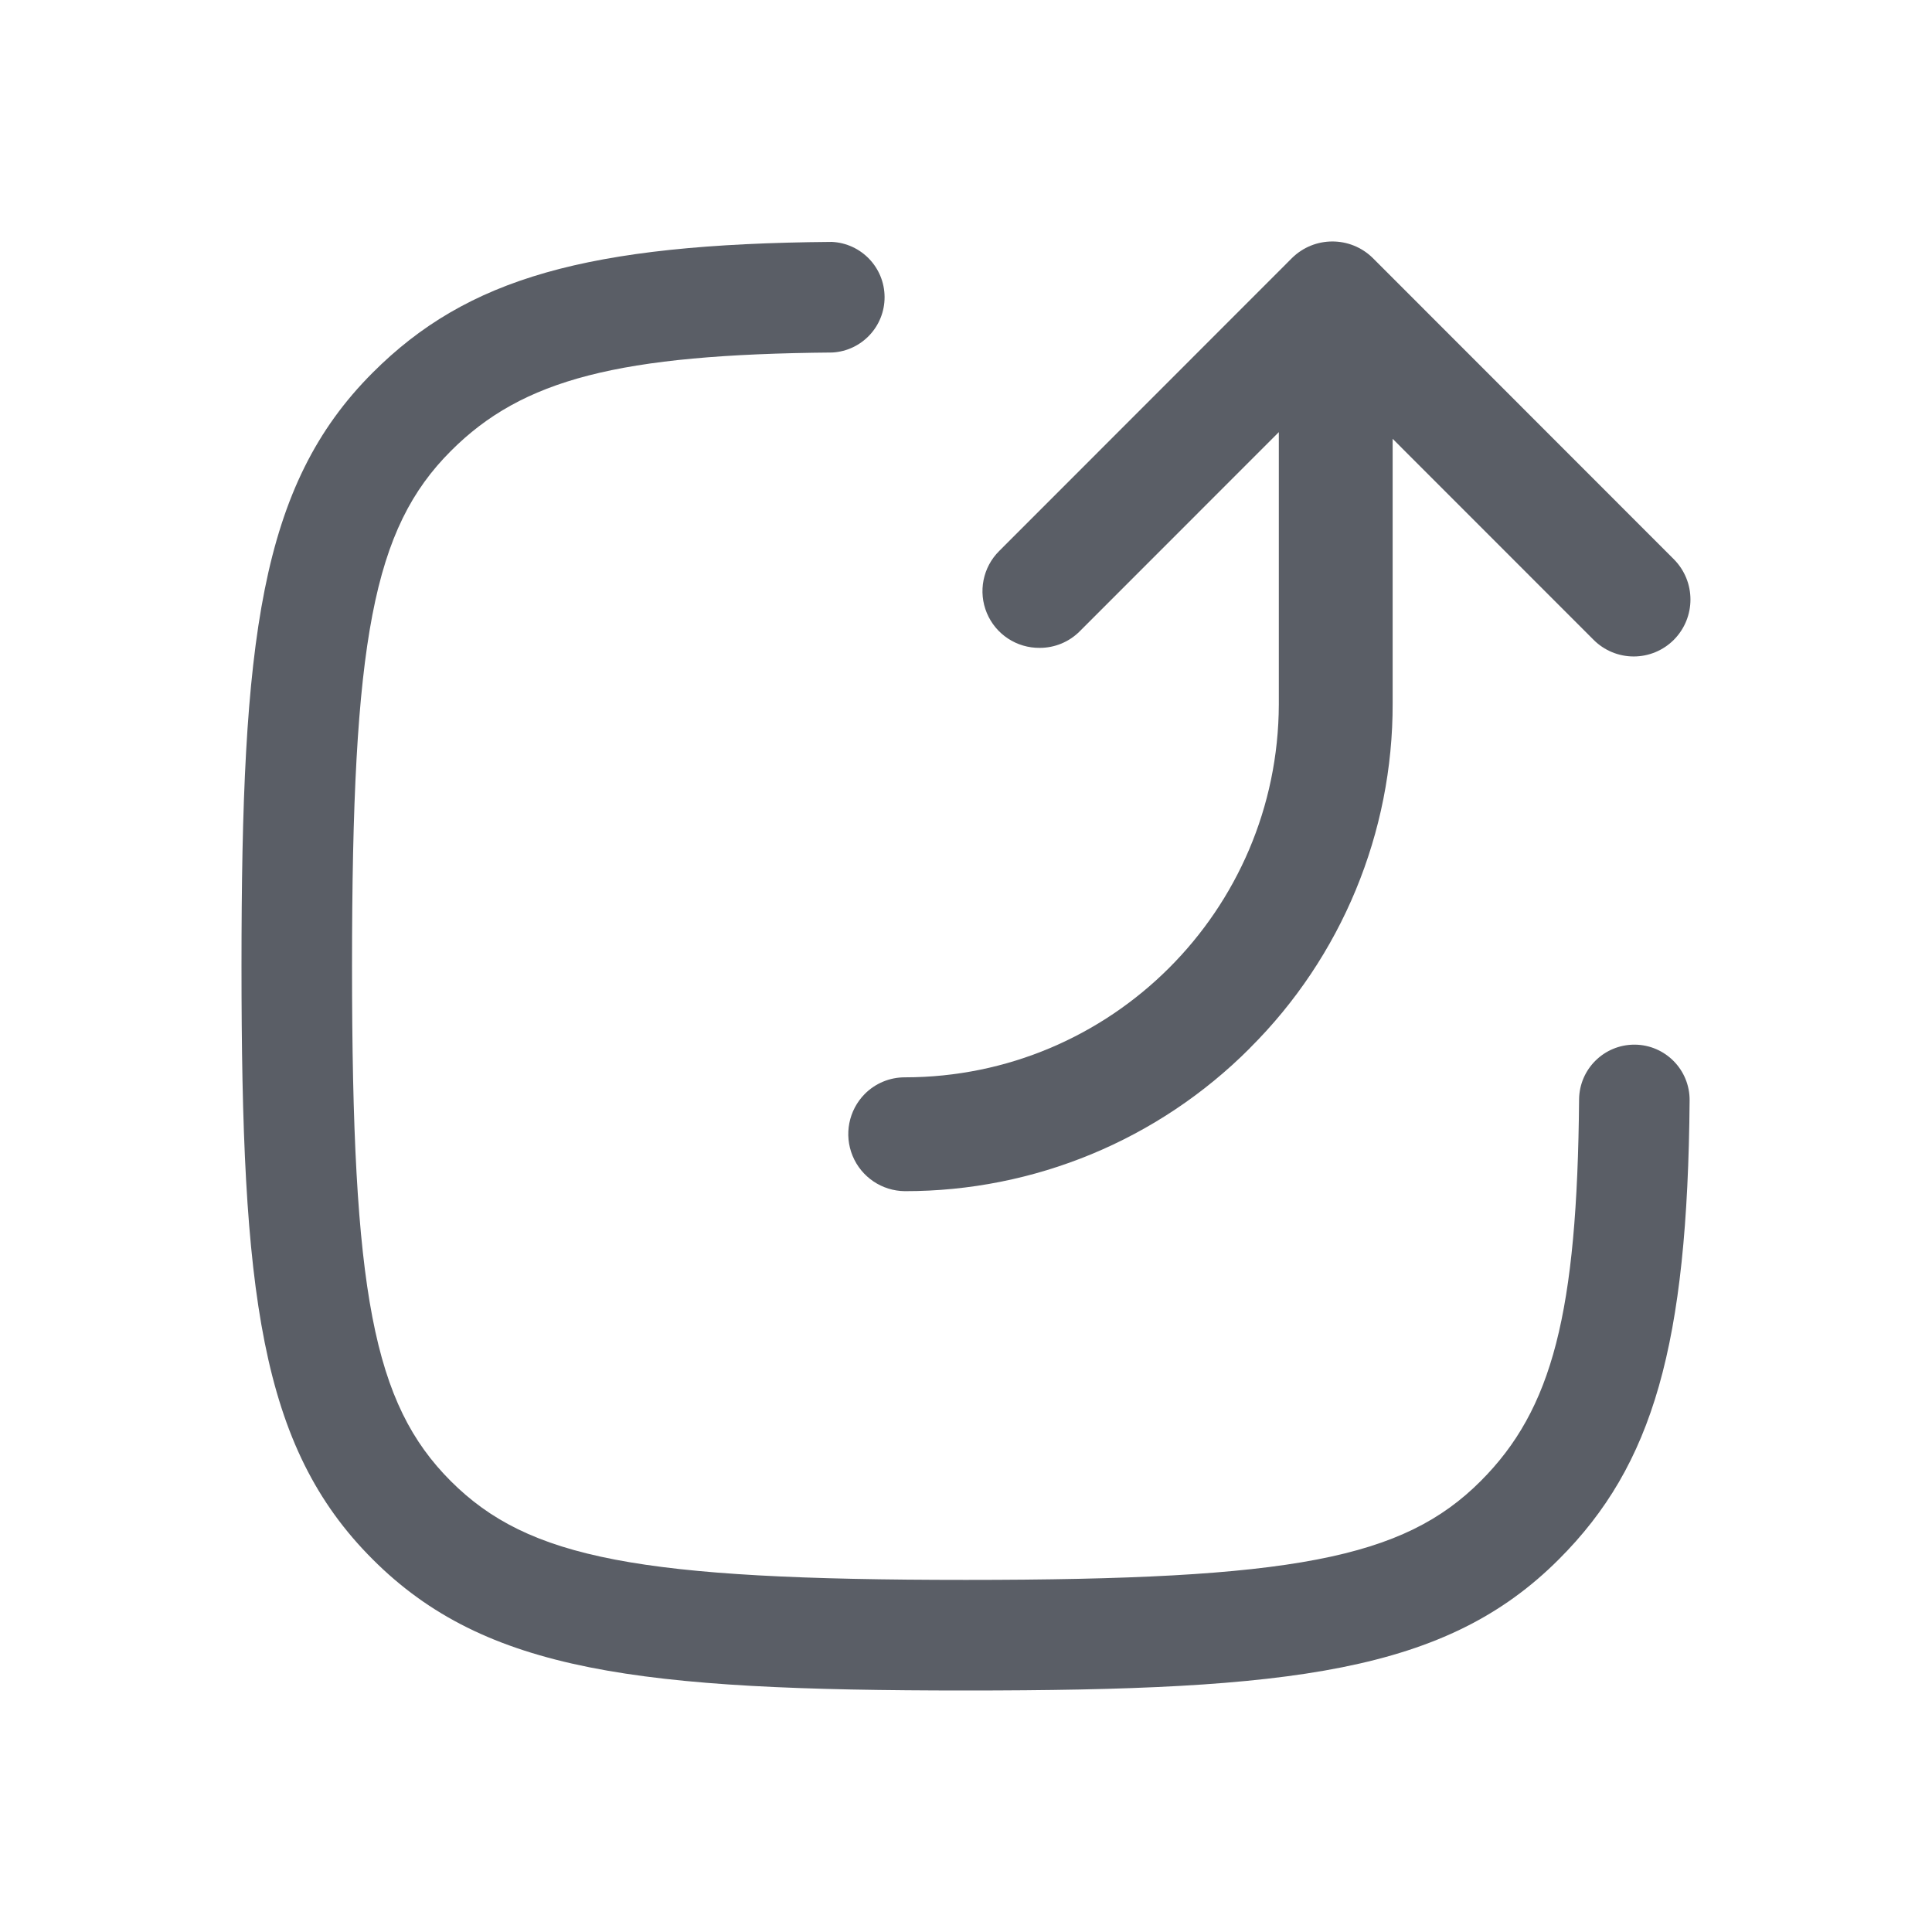
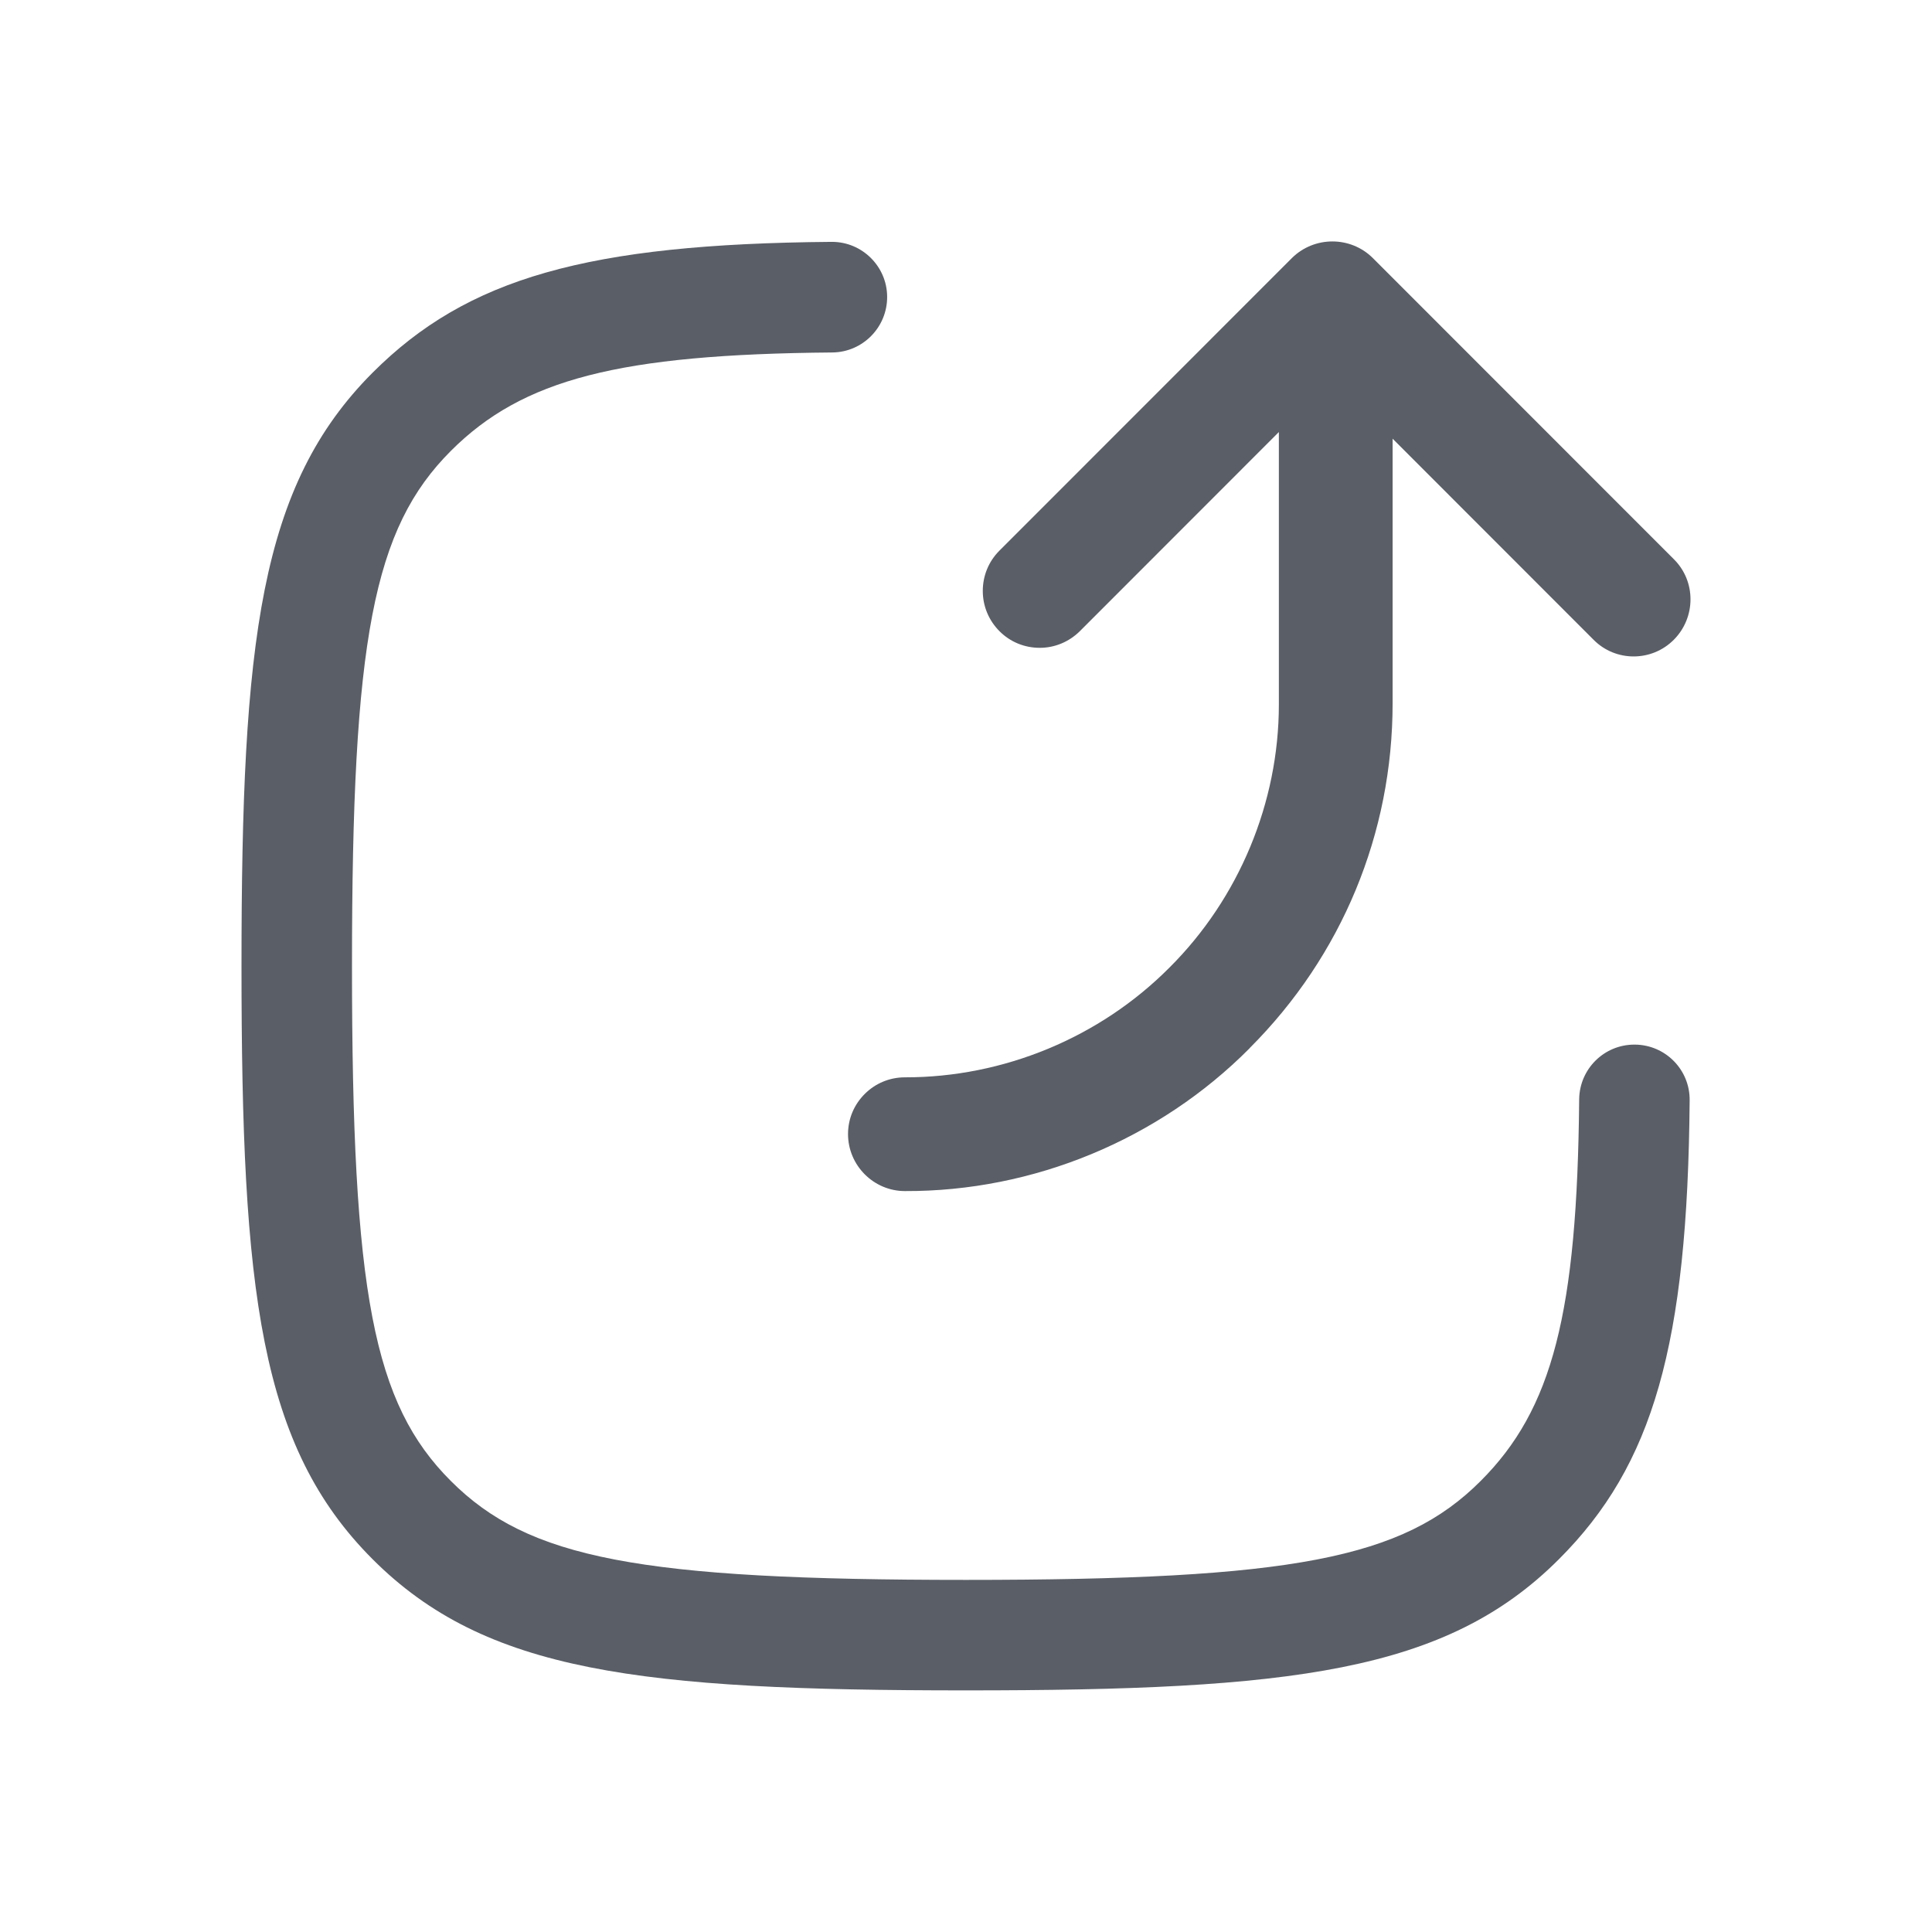
- <svg xmlns="http://www.w3.org/2000/svg" width="24" height="24" fill="none">
-   <path fill="#5A5E66" d="M11.997 21c-4.048 0-5.966-.226-7.368-1.63C3.226 17.969 3 16.05 3 12c0-4.048.226-5.967 1.629-7.37 1.174-1.175 2.666-1.6 5.7-1.625h.005a.688.688 0 0 1 .007 1.374c-2.653.023-3.85.331-4.74 1.223-.964.964-1.228 2.34-1.228 6.398 0 4.06.264 5.435 1.227 6.399.964.963 2.339 1.227 6.397 1.227s5.433-.264 6.396-1.227c.892-.892 1.2-2.088 1.223-4.742a.687.687 0 0 1 .687-.68h.006a.687.687 0 0 1 .68.693c-.025 3.034-.451 4.528-1.624 5.7-1.402 1.404-3.32 1.63-7.368 1.63" />
-   <path fill="#5A5E66" d="M15.523 13.024a6.04 6.04 0 0 1-4.282 1.773.709.709 0 0 1-.499-1.207.7.7 0 0 1 .499-.207 4.647 4.647 0 0 0 4.645-4.632V5.368l-2.472 2.473a.7.7 0 0 1-.498.207.704.704 0 0 1-.503-1.204l3.638-3.64a.715.715 0 0 1 1.001 0l3.741 3.743a.71.71 0 0 1 0 1.001.704.704 0 0 1-.997 0L17.3 5.451v3.285a6.02 6.02 0 0 1-1.774 4.284z" />
+ <svg xmlns="http://www.w3.org/2000/svg" width="16" height="16" viewBox="0 0 16 16" fill="none">
+   <path d="M7.998 13.999C5.3 13.999 4.021 13.849 3.086 12.913C2.151 11.978 2 10.699 2 8C2 5.301 2.151 4.022 3.086 3.086C3.869 2.303 4.863 2.02 6.885 2.003H6.89C7.14 2.003 7.345 2.206 7.347 2.456C7.349 2.709 7.146 2.916 6.894 2.919C5.125 2.934 4.328 3.14 3.734 3.734C3.091 4.377 2.915 5.294 2.915 8C2.915 10.706 3.091 11.623 3.734 12.265C4.376 12.908 5.293 13.084 7.998 13.084C10.703 13.084 11.62 12.908 12.262 12.265C12.857 11.671 13.062 10.874 13.078 9.104C13.081 8.852 13.285 8.651 13.535 8.651H13.54C13.792 8.653 13.996 8.859 13.993 9.113C13.976 11.136 13.692 12.132 12.91 12.913C11.975 13.849 10.696 13.999 7.998 13.999Z" fill="#5A5E66" />
+   <path d="M10.348 8.682C9.598 9.437 8.559 9.868 7.494 9.864C7.235 9.864 7.023 9.651 7.023 9.392C7.023 9.265 7.073 9.148 7.161 9.06C7.25 8.971 7.368 8.922 7.494 8.922C8.311 8.923 9.108 8.593 9.684 8.014C10.26 7.441 10.591 6.647 10.591 5.834V3.578L8.943 5.227C8.854 5.315 8.736 5.365 8.611 5.365C8.485 5.365 8.367 5.317 8.278 5.228C8.188 5.138 8.139 5.019 8.139 4.894C8.139 4.767 8.188 4.65 8.275 4.562L10.7 2.136C10.885 1.954 11.184 1.954 11.368 2.136L13.862 4.631C14.047 4.814 14.045 5.114 13.862 5.298C13.679 5.482 13.38 5.483 13.197 5.298L11.533 3.633V5.824C11.533 6.902 11.113 7.916 10.35 8.679L10.348 8.682Z" fill="#5A5E66" />
</svg>
